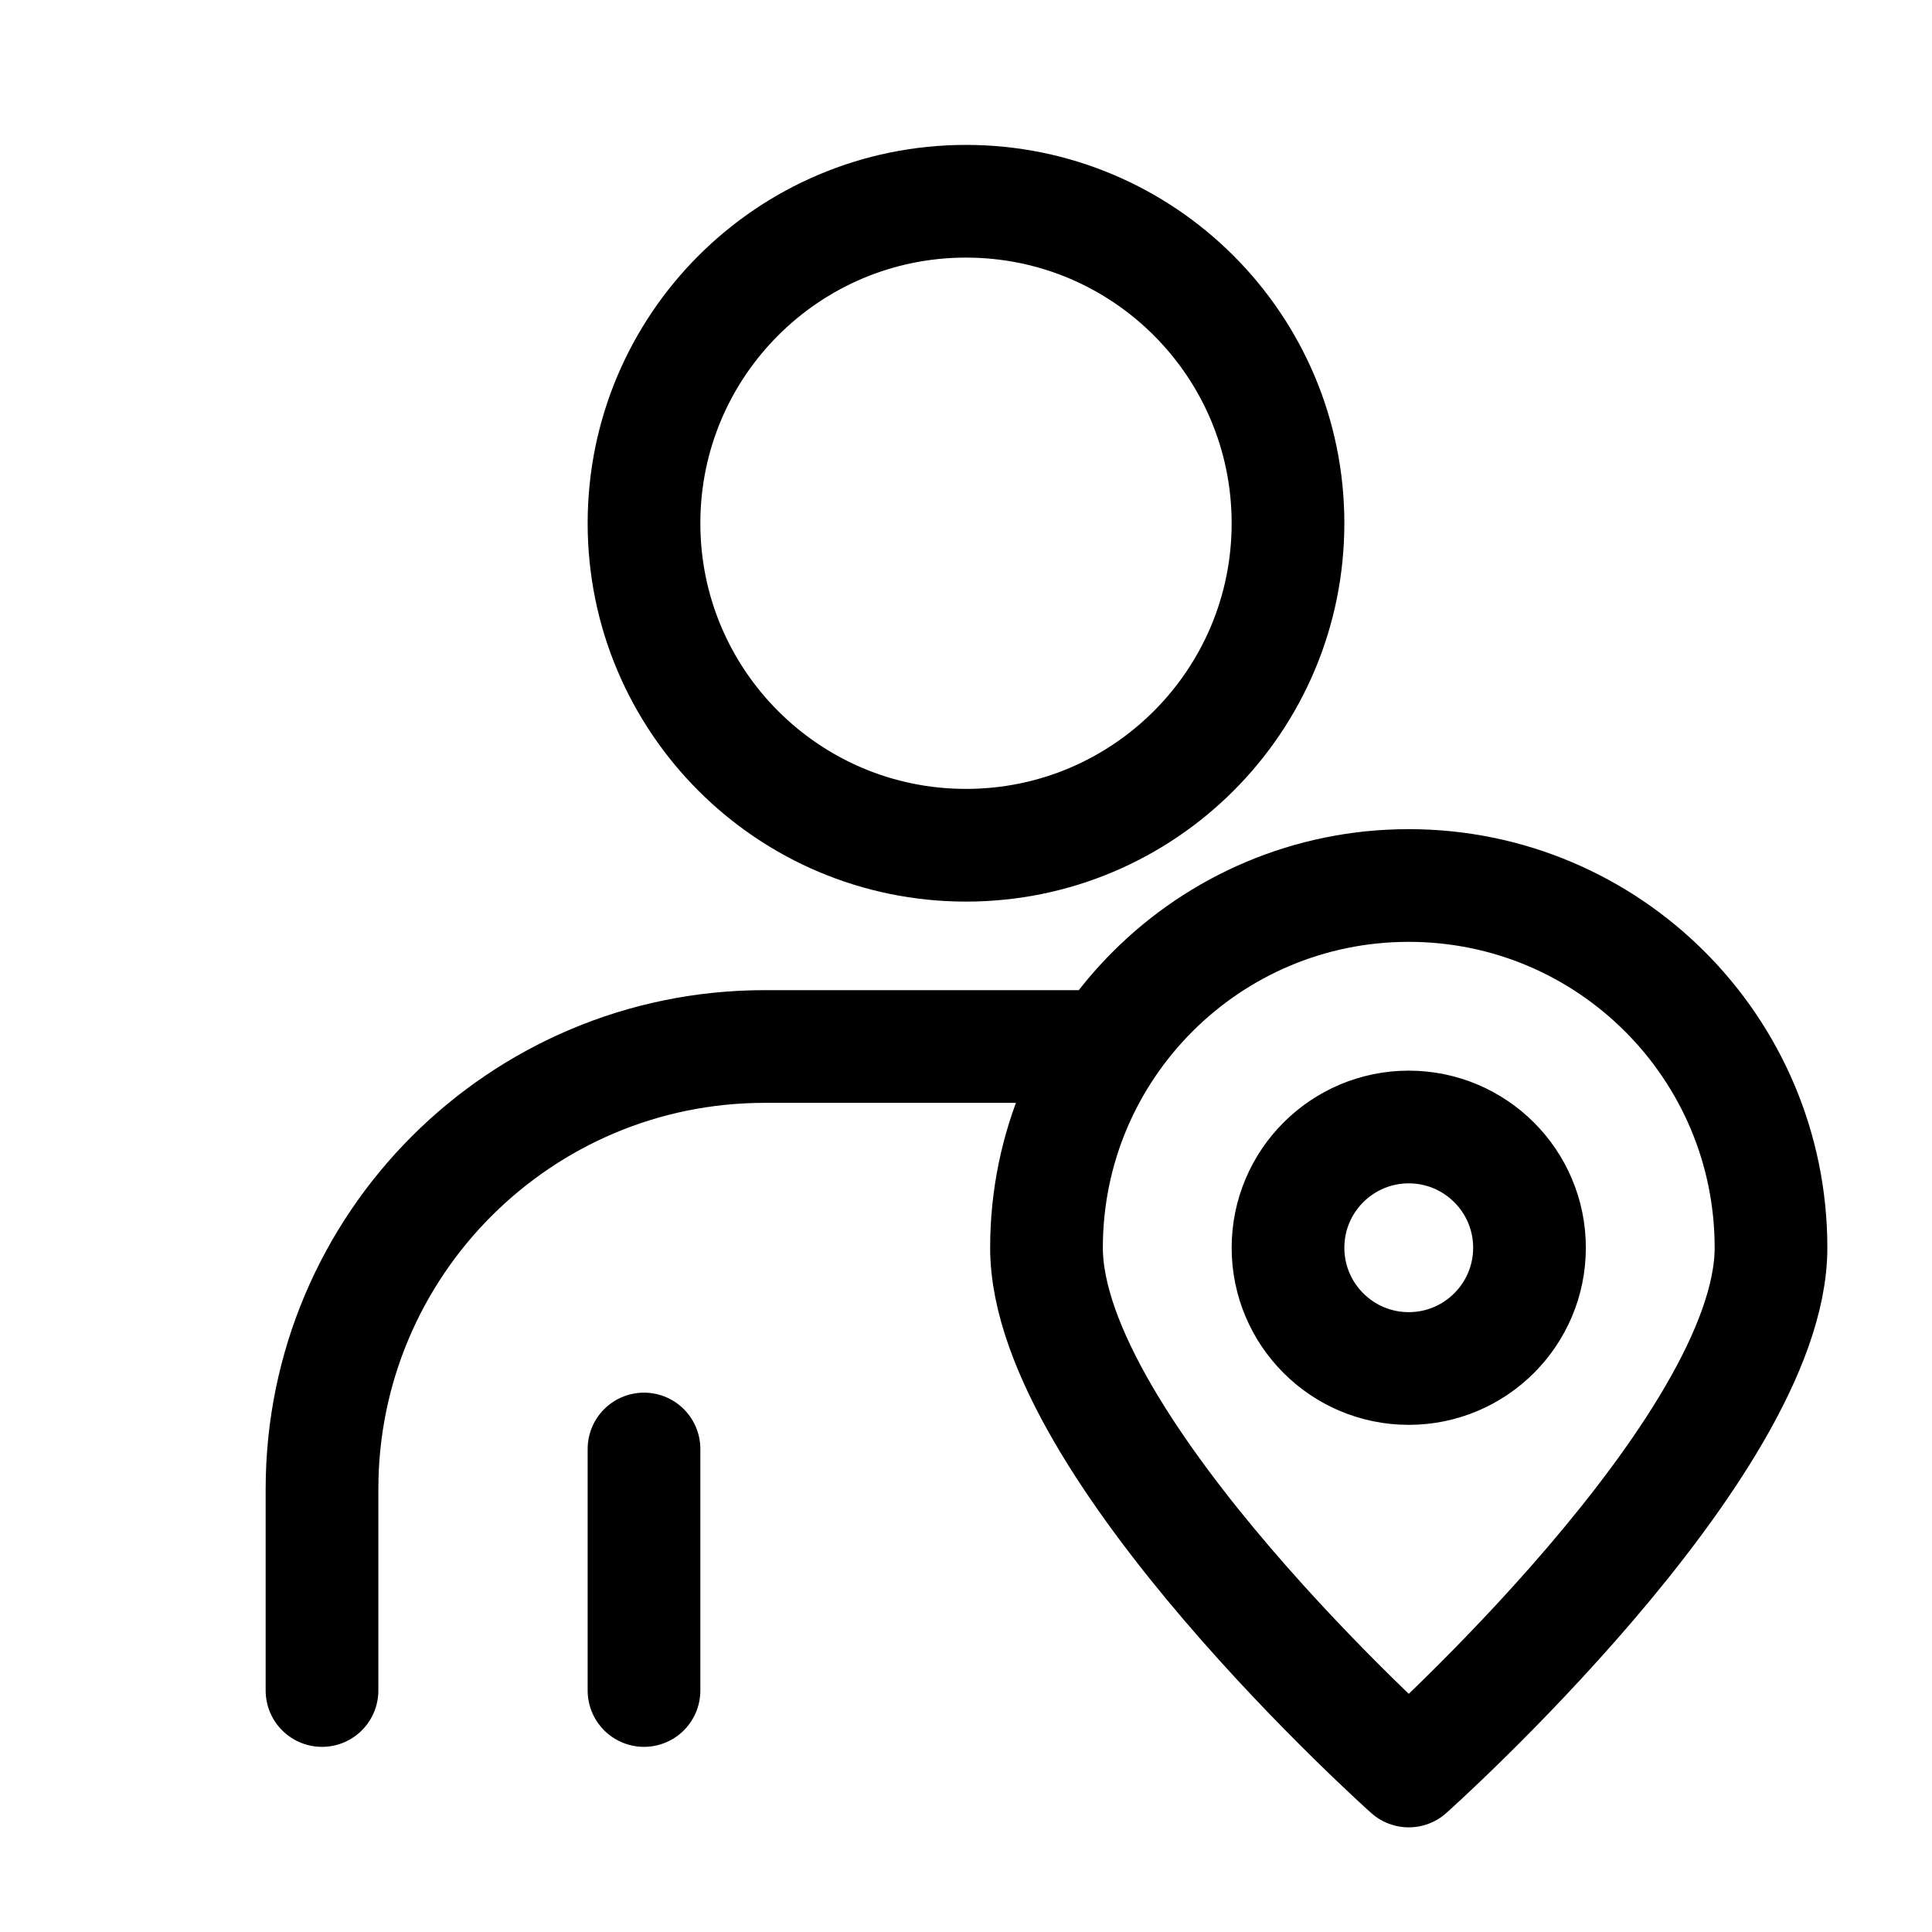
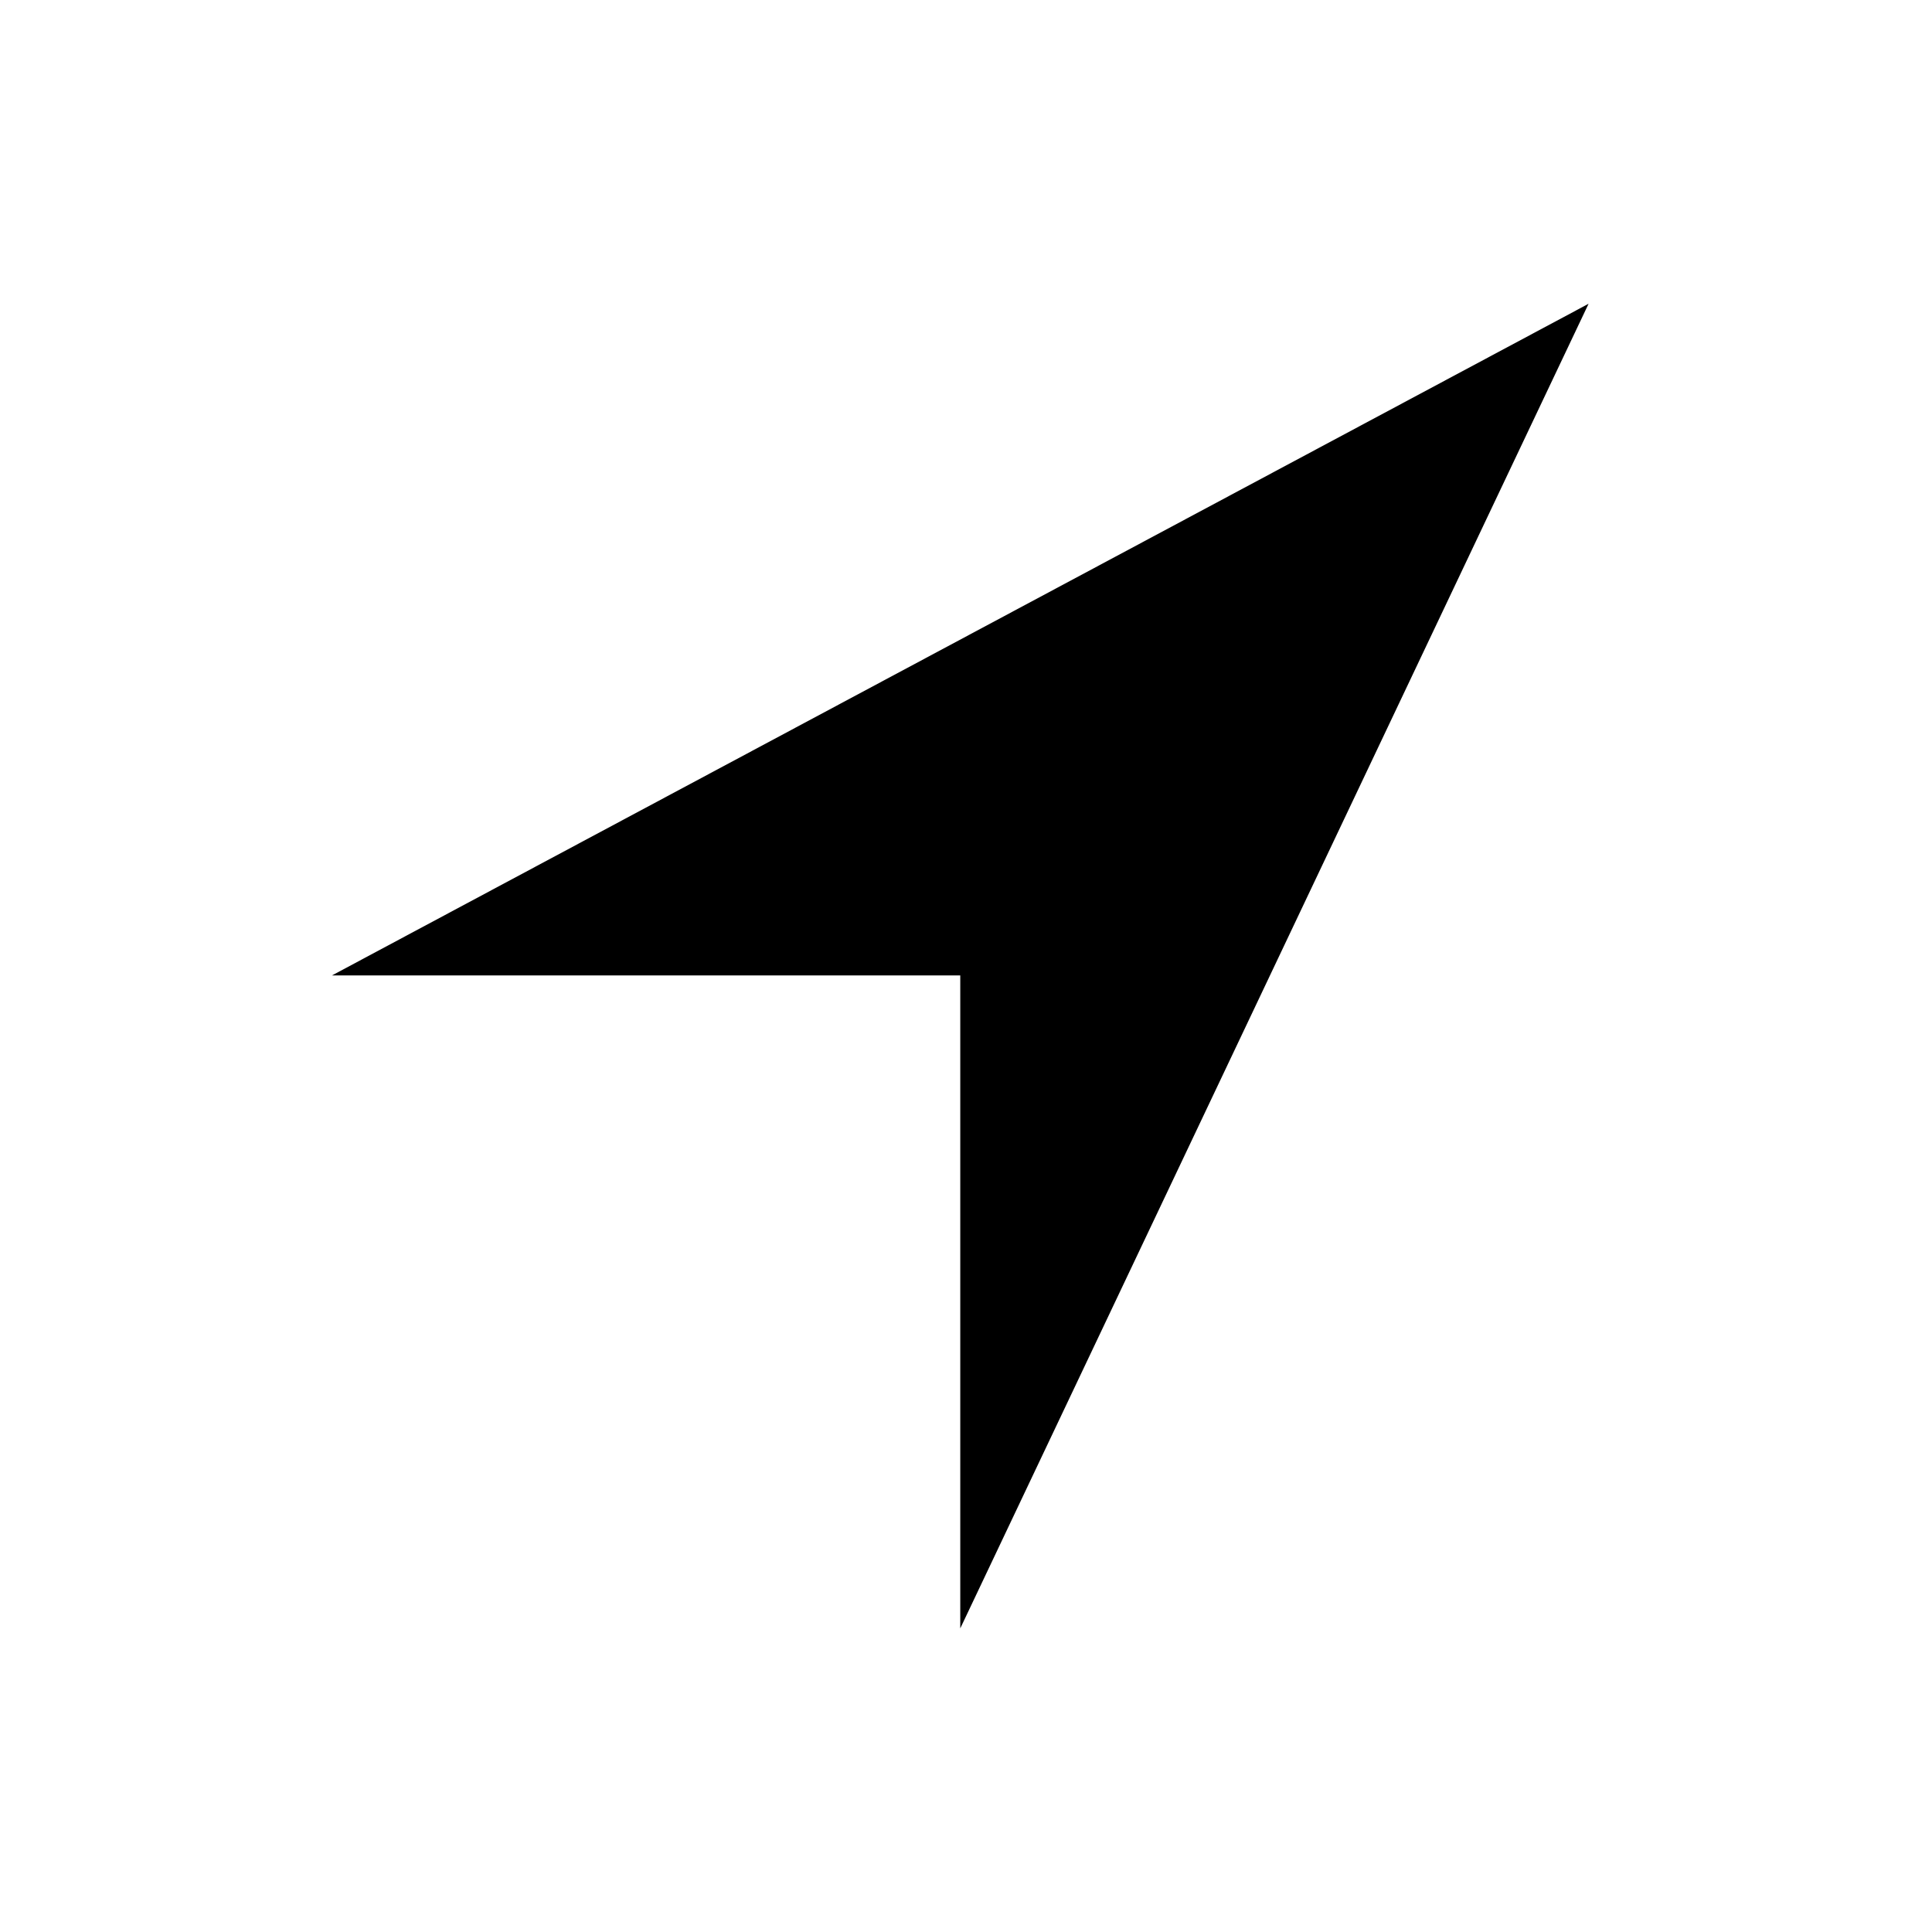
- <svg xmlns="http://www.w3.org/2000/svg" width="800px" height="800px" viewBox="0 0 24 24" fill="none">
-   <path d="M4 21V18.5C4 15.462 6.462 13 9.5 13H13.5M8 21V18M16 6.5C16 8.709 14.209 10.5 12 10.5C9.791 10.5 8 8.709 8 6.5C8 4.291 9.791 2.5 12 2.5C14.209 2.5 16 4.291 16 6.5ZM22 15.5C22 17.985 17.5 22 17.5 22C17.5 22 13 17.985 13 15.5C13 13.015 15.015 11 17.5 11C19.985 11 22 13.015 22 15.5ZM19 15.5C19 16.328 18.328 17 17.5 17C16.672 17 16 16.328 16 15.5C16 14.672 16.672 14 17.5 14C18.328 14 19 14.672 19 15.5Z" stroke="#000000" stroke-linecap="round" stroke-linejoin="round" stroke-width="1.4" />
+ <svg xmlns="http://www.w3.org/2000/svg" fill="#000000" width="800px" height="800px" viewBox="-5.5 0 32 32" version="1.1">
+   <path d="M10.406 26.969l10.406-21.938-20.813 11.125h10.406v10.813z" />
</svg>
